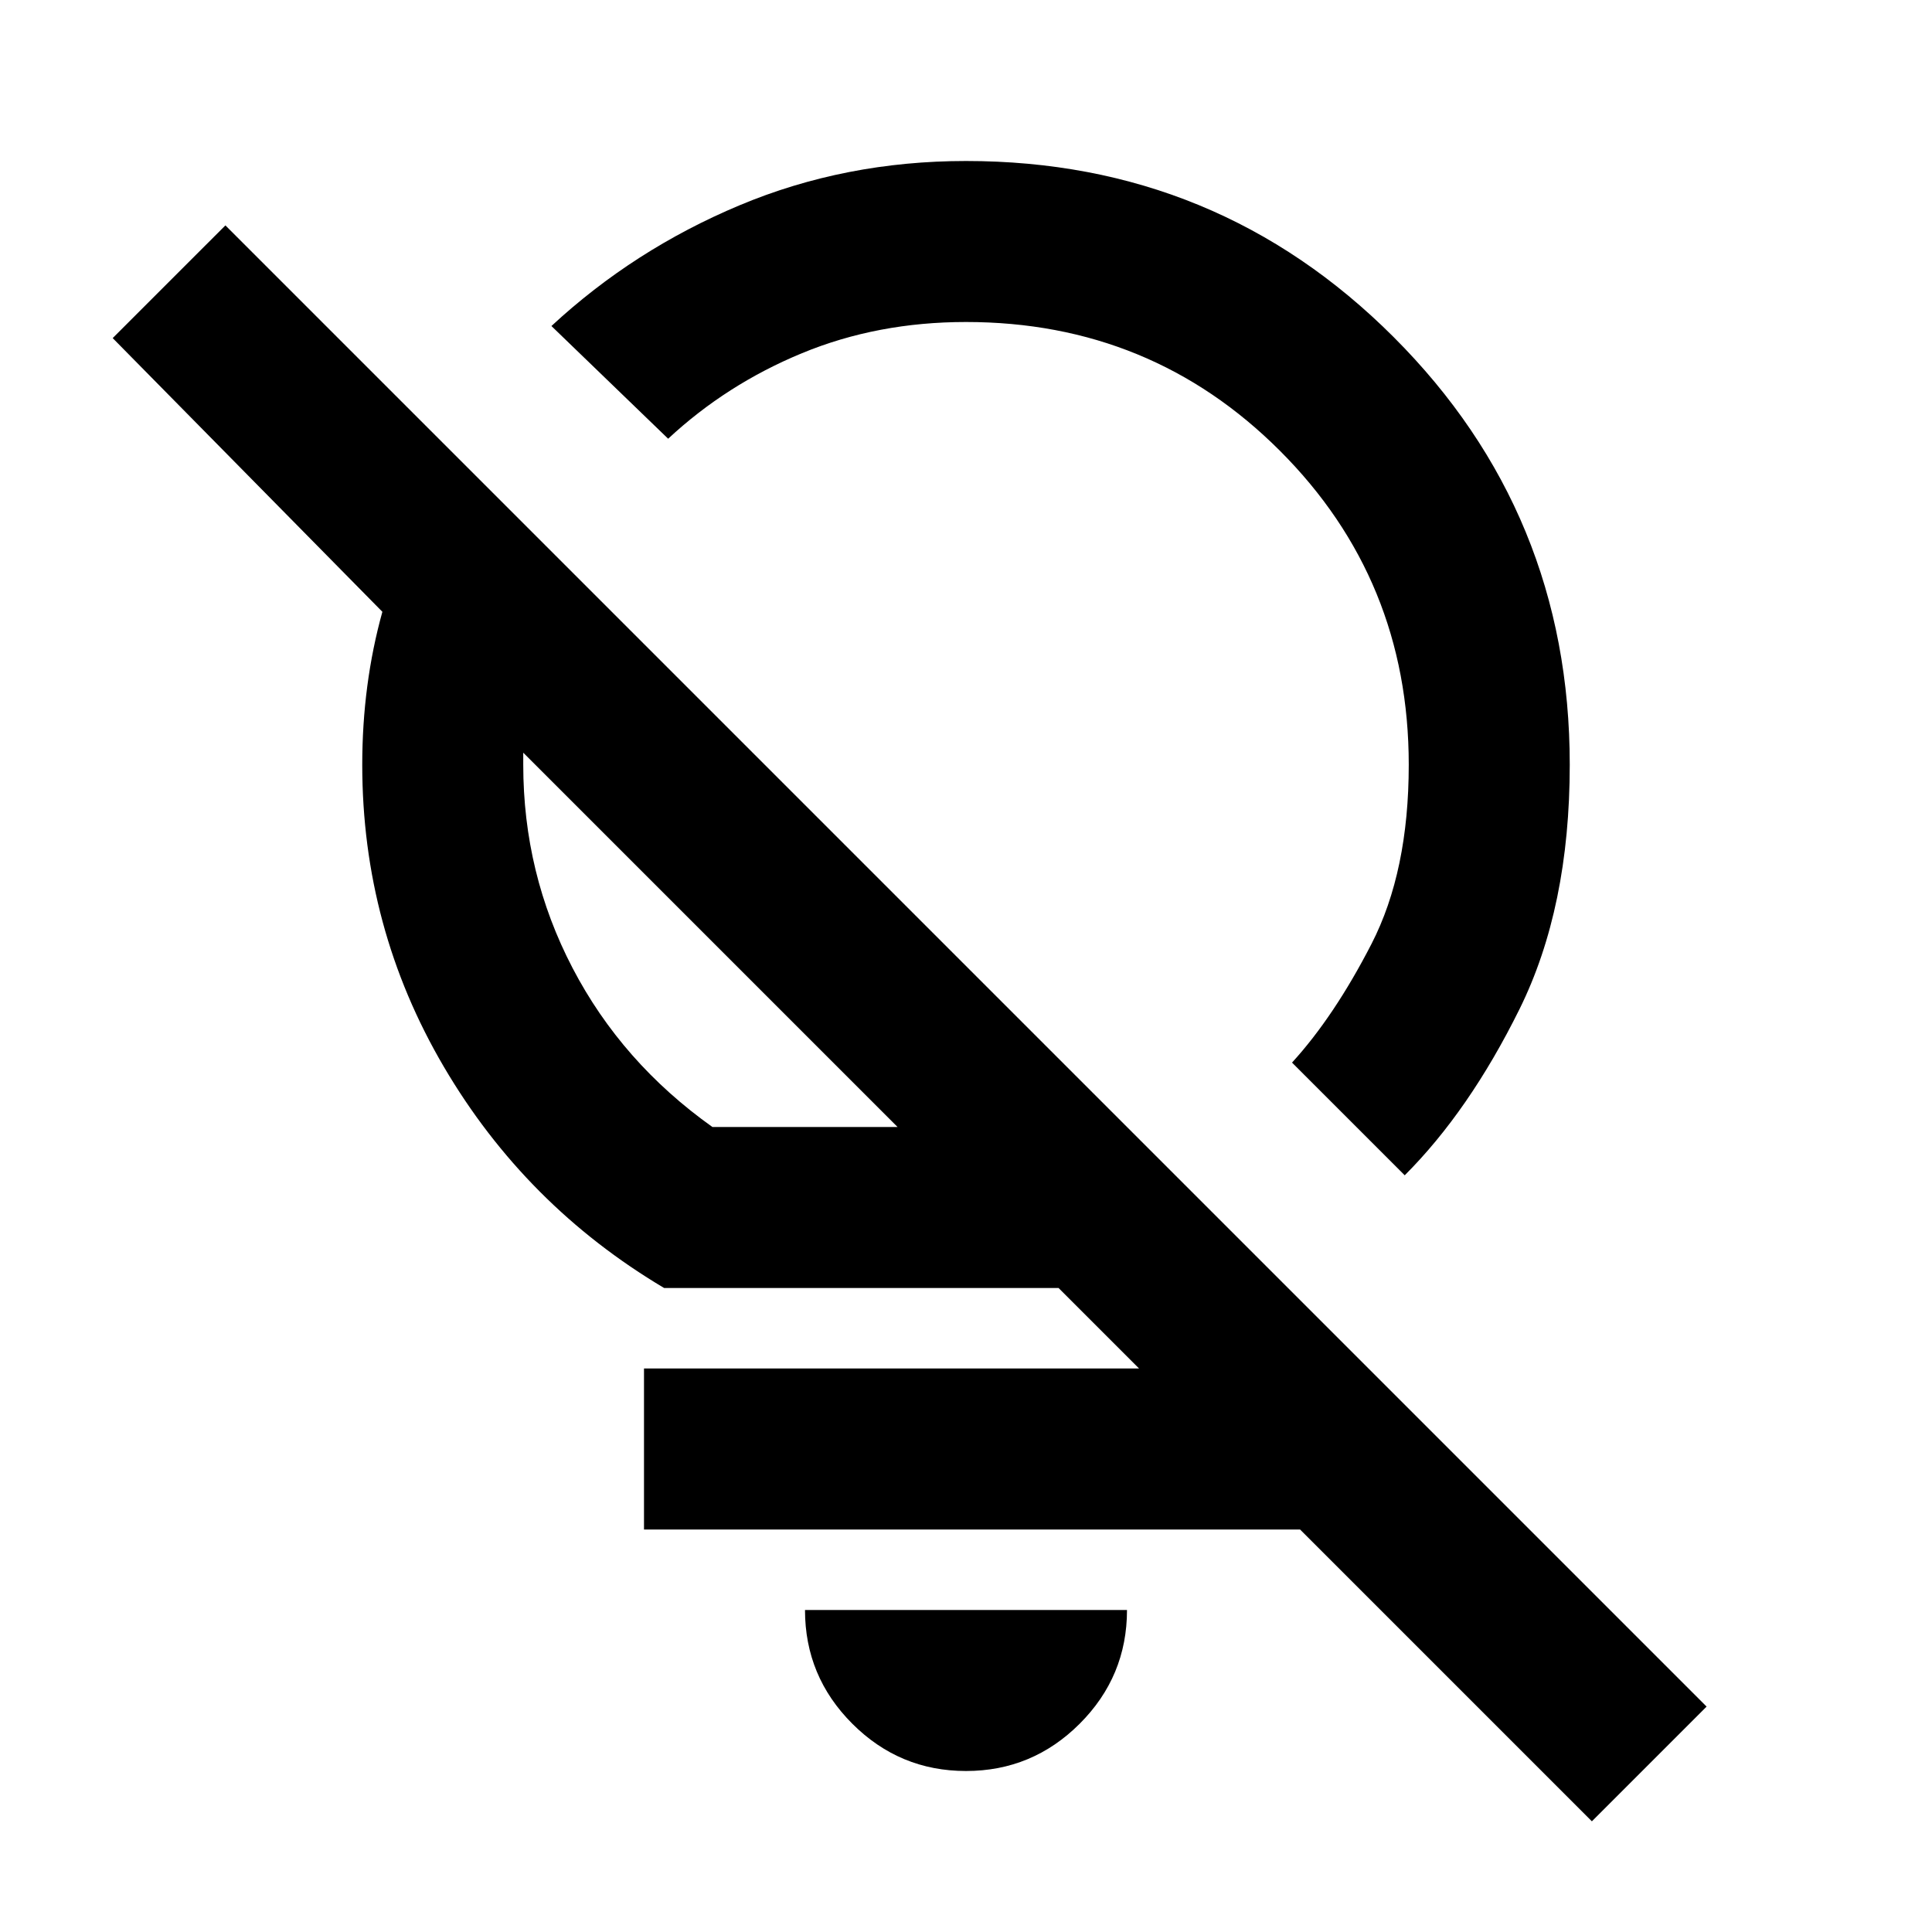
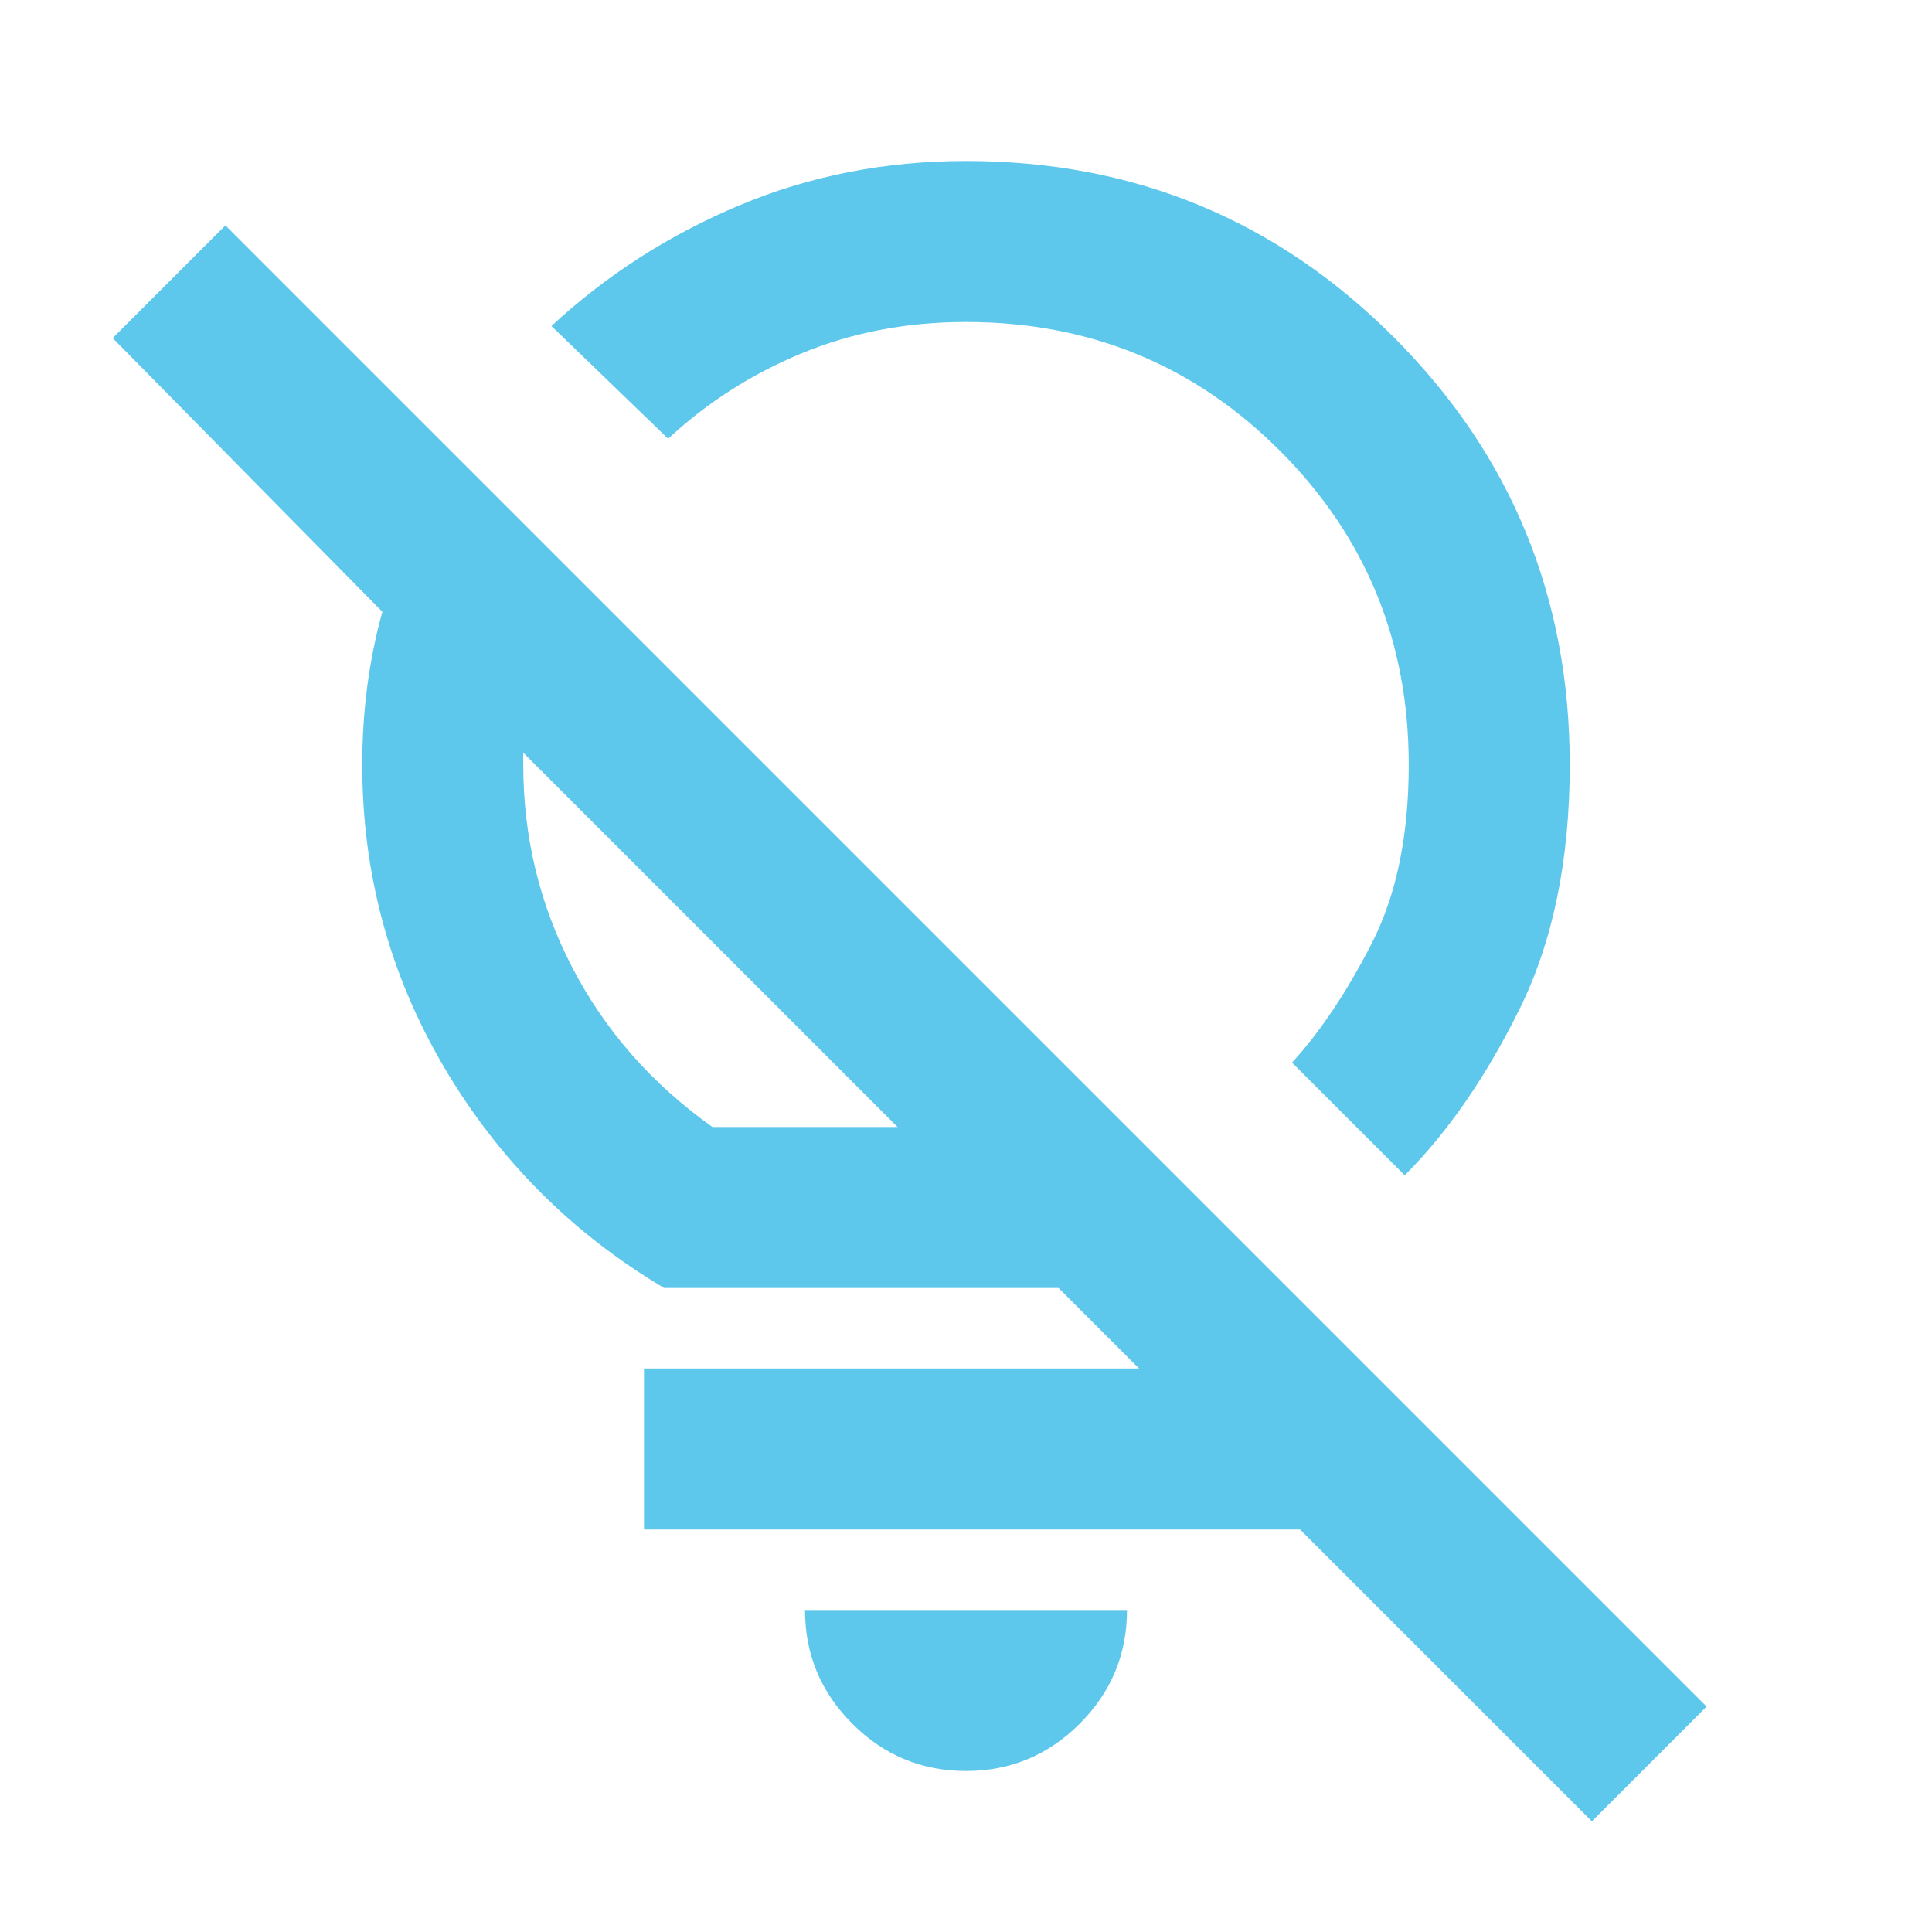
<svg xmlns="http://www.w3.org/2000/svg" height="24" viewBox="0 -960 960 960" width="24">
-   <path d="M480-80q-33 0-56.5-23.5T400-160h160q0 33-23.5 56.5T480-80Zm0-720q-44 0-81.5 15.5T332-742l-58-56q41-38 93.5-60T480-880q125 0 212.5 87.5T780-580q0 71-25 121.5T698-376l-56-56q21-23 39.5-59t18.5-89q0-92-64-156t-156-64Zm368 688-57 57-265-265H330q-69-41-109.5-110T180-580q0-20 2.5-39t7.5-37L56-792l56-56 736 736ZM354-400h92L260-586v6q0 54 24.5 101t69.5 79Zm-6-98Zm134-94Zm164 312v80H320v-80h326Z" />
+   <path d="M480-80q-33 0-56.5-23.5T400-160h160q0 33-23.5 56.5T480-80Zm0-720q-44 0-81.5 15.5T332-742l-58-56q41-38 93.5-60T480-880q125 0 212.5 87.5T780-580q0 71-25 121.5T698-376l-56-56q21-23 39.5-59t18.5-89q0-92-64-156t-156-64Zm368 688-57 57-265-265H330q-69-41-109.5-110T180-580q0-20 2.5-39t7.5-37L56-792l56-56 736 736ZM354-400h92L260-586v6q0 54 24.5 101t69.5 79Zm-6-98Zm134-94Zm164 312v80H320v-80h326Z" fill="#5dc7ec" />
</svg>
